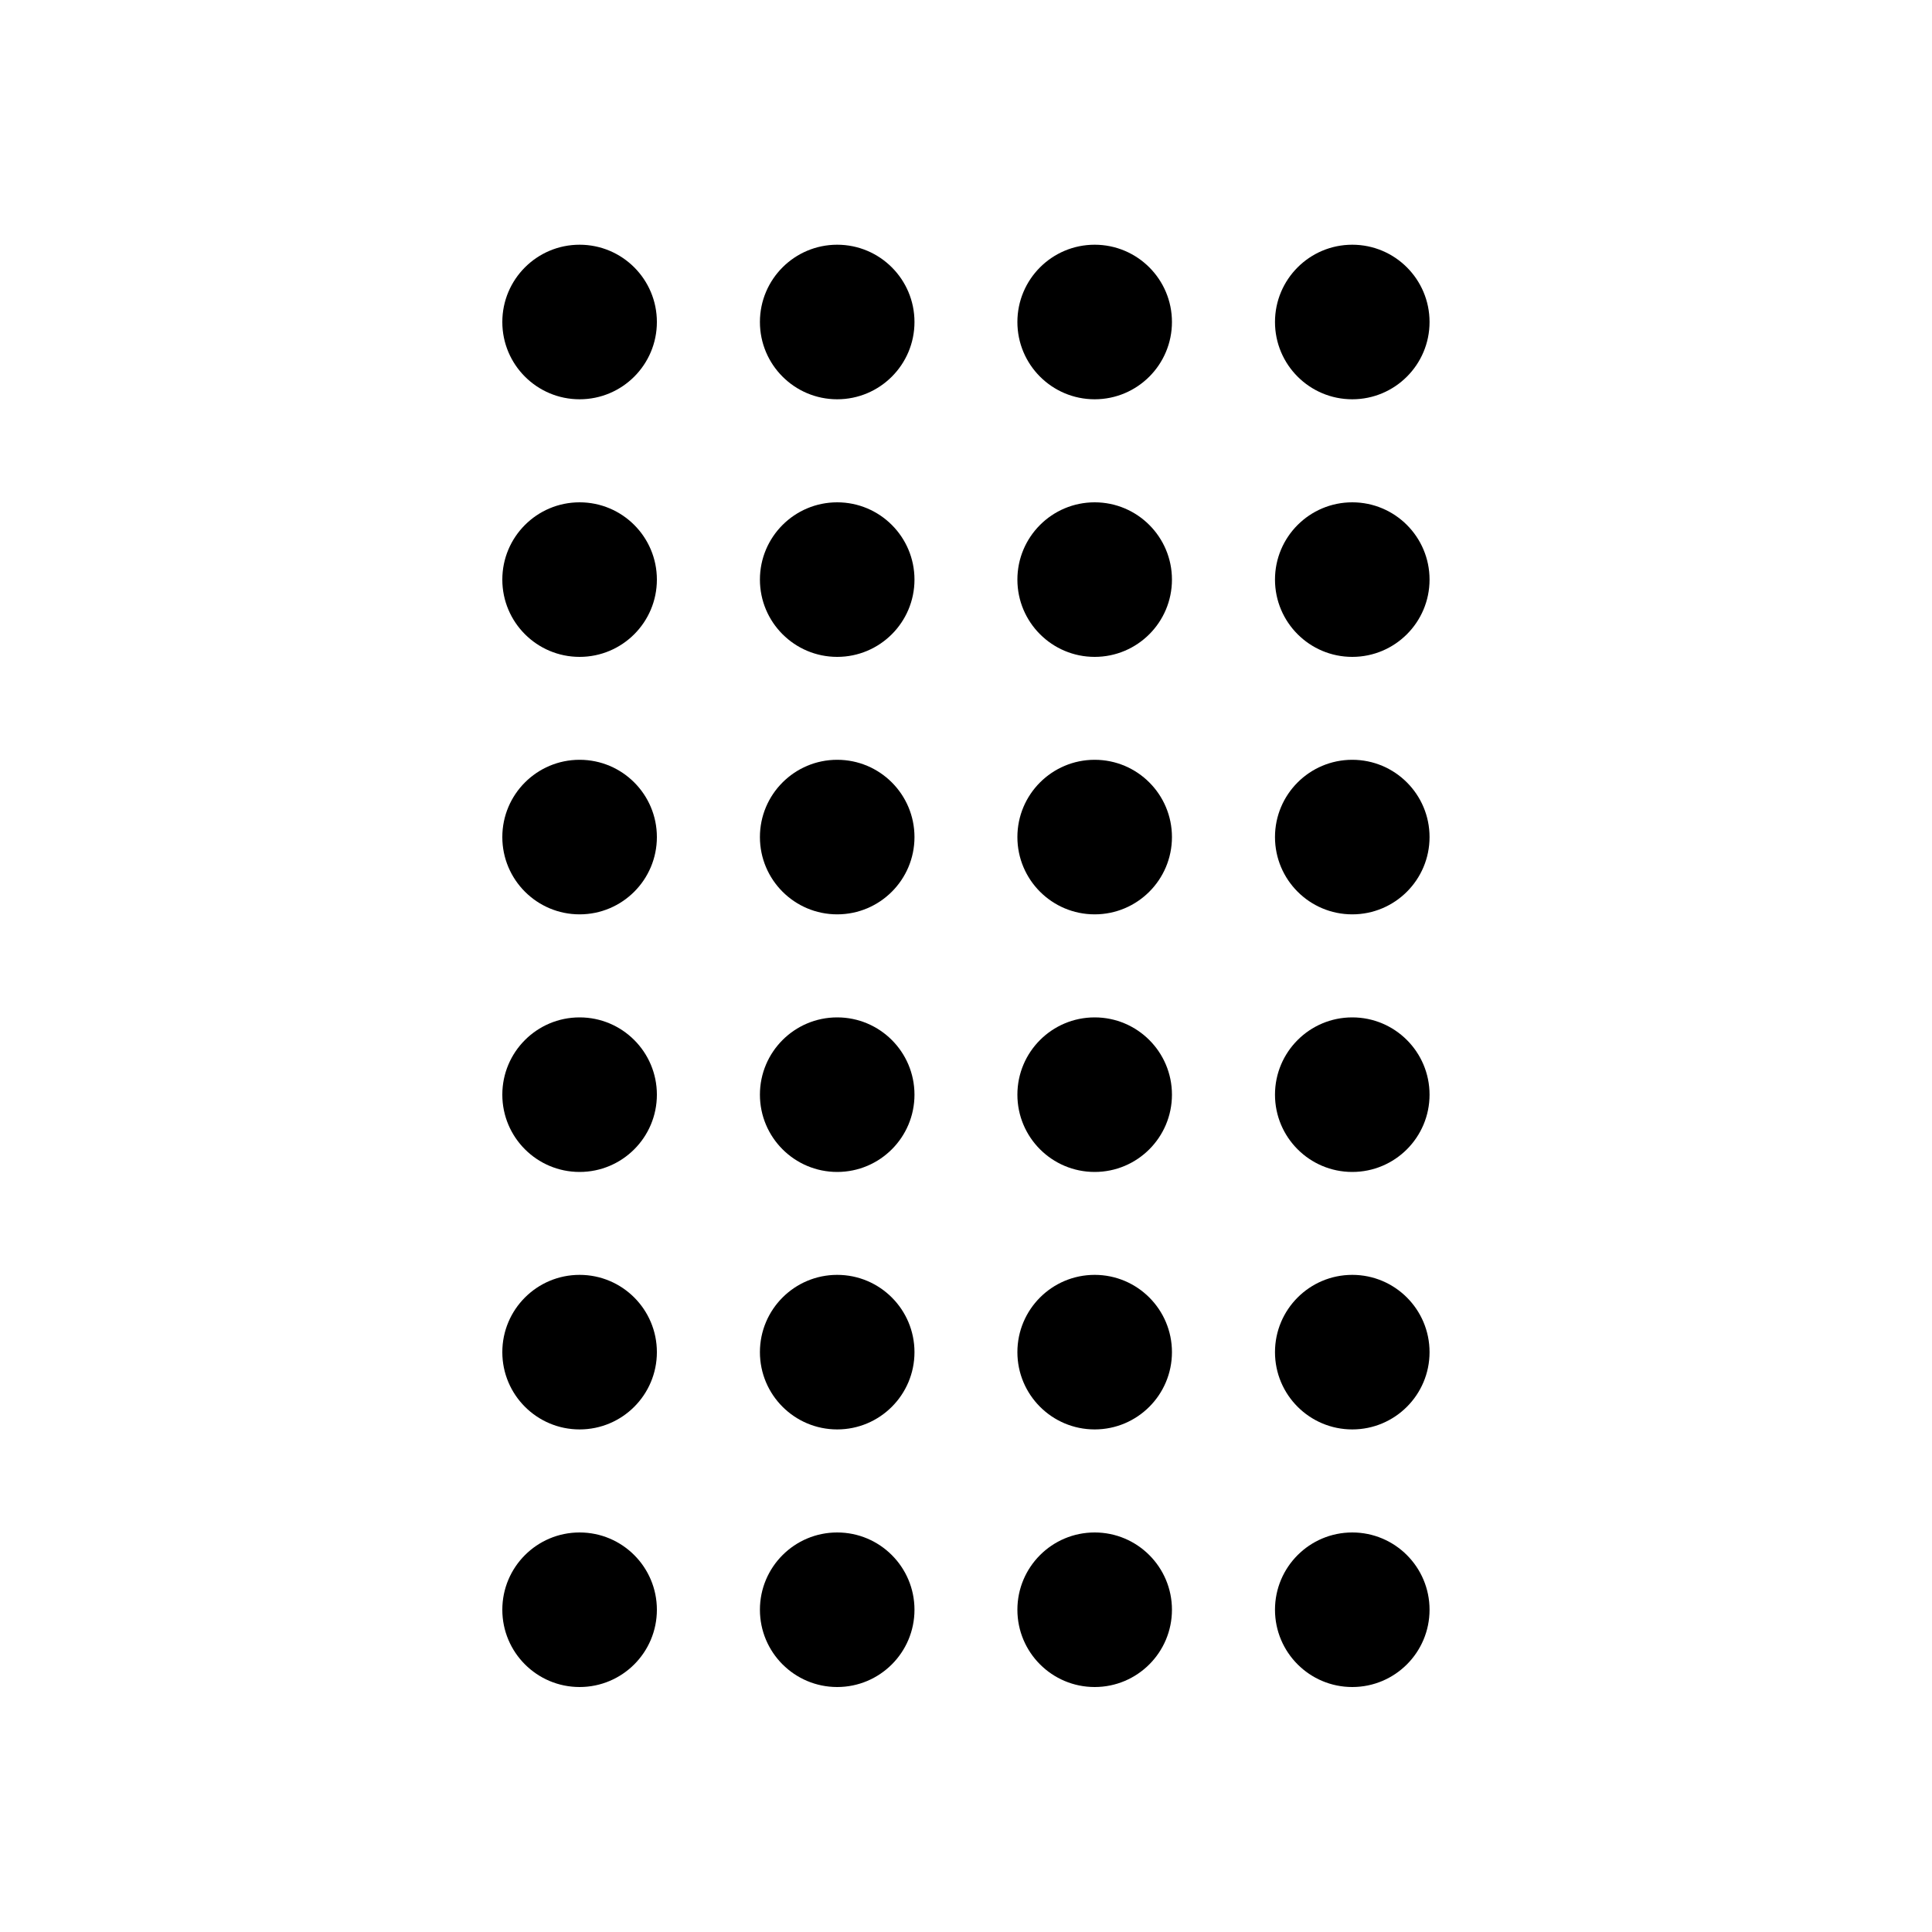
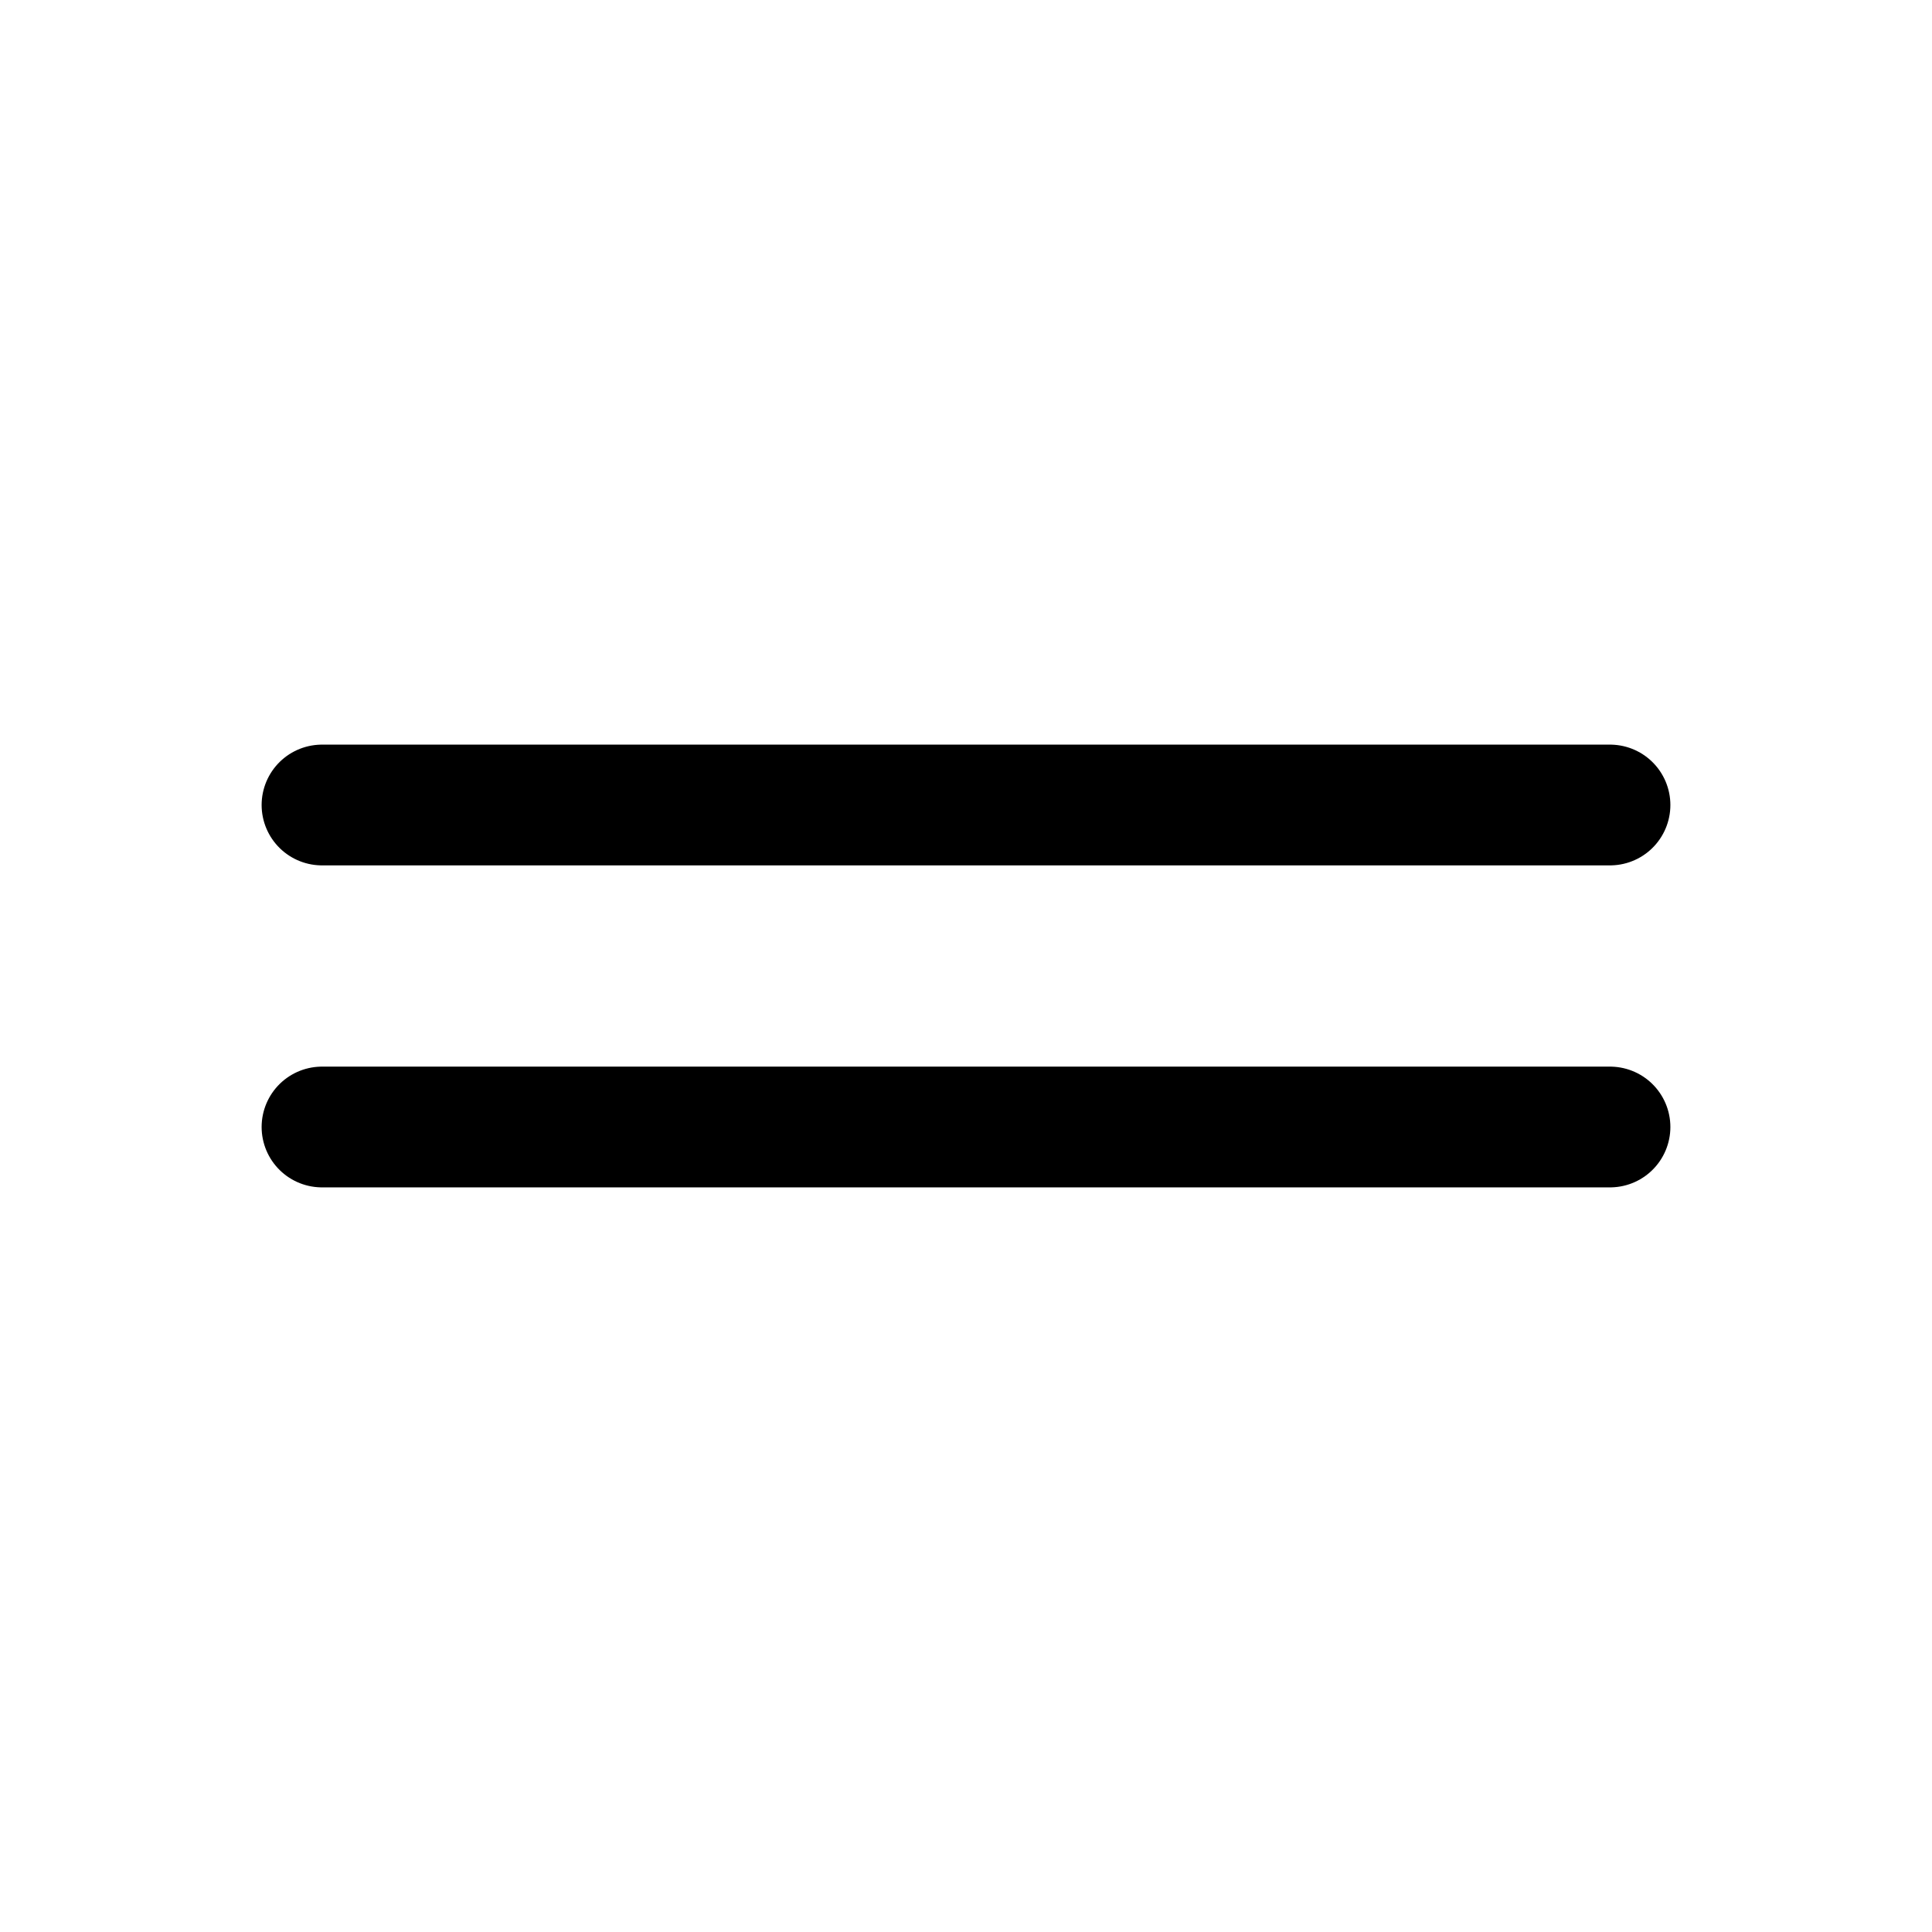
- <svg xmlns="http://www.w3.org/2000/svg" width="800px" height="800px" viewBox="0 0 15 15" fill="none">
-   <circle cx="4.5" cy="2.5" r=".6" fill="#000000" />
-   <circle cx="4.5" cy="4.5" r=".6" fill="#000000" />
-   <circle cx="4.5" cy="6.499" r=".6" fill="#000000" />
-   <circle cx="4.5" cy="8.499" r=".6" fill="#000000" />
-   <circle cx="4.5" cy="10.498" r=".6" fill="#000000" />
-   <circle cx="4.5" cy="12.498" r=".6" fill="#000000" />
-   <circle cx="6.5" cy="2.5" r=".6" fill="#000000" />
-   <circle cx="6.5" cy="4.5" r=".6" fill="#000000" />
-   <circle cx="6.5" cy="6.499" r=".6" fill="#000000" />
-   <circle cx="6.5" cy="8.499" r=".6" fill="#000000" />
-   <circle cx="6.5" cy="10.498" r=".6" fill="#000000" />
-   <circle cx="6.5" cy="12.498" r=".6" fill="#000000" />
-   <circle cx="8.499" cy="2.5" r=".6" fill="#000000" />
-   <circle cx="8.499" cy="4.5" r=".6" fill="#000000" />
-   <circle cx="8.499" cy="6.499" r=".6" fill="#000000" />
-   <circle cx="8.499" cy="8.499" r=".6" fill="#000000" />
-   <circle cx="8.499" cy="10.498" r=".6" fill="#000000" />
-   <circle cx="8.499" cy="12.498" r=".6" fill="#000000" />
-   <circle cx="10.499" cy="2.5" r=".6" fill="#000000" />
-   <circle cx="10.499" cy="4.5" r=".6" fill="#000000" />
-   <circle cx="10.499" cy="6.499" r=".6" fill="#000000" />
-   <circle cx="10.499" cy="8.499" r=".6" fill="#000000" />
-   <circle cx="10.499" cy="10.498" r=".6" fill="#000000" />
-   <circle cx="10.499" cy="12.498" r=".6" fill="#000000" />
+ <svg xmlns="http://www.w3.org/2000/svg" width="800px" height="800px" viewBox="0 0 24 24" fill="none">
+   <path d="M4 10h16M4 14h16" stroke="#000000" stroke-width="1.5" stroke-miterlimit="10" stroke-linecap="round" />
</svg>
